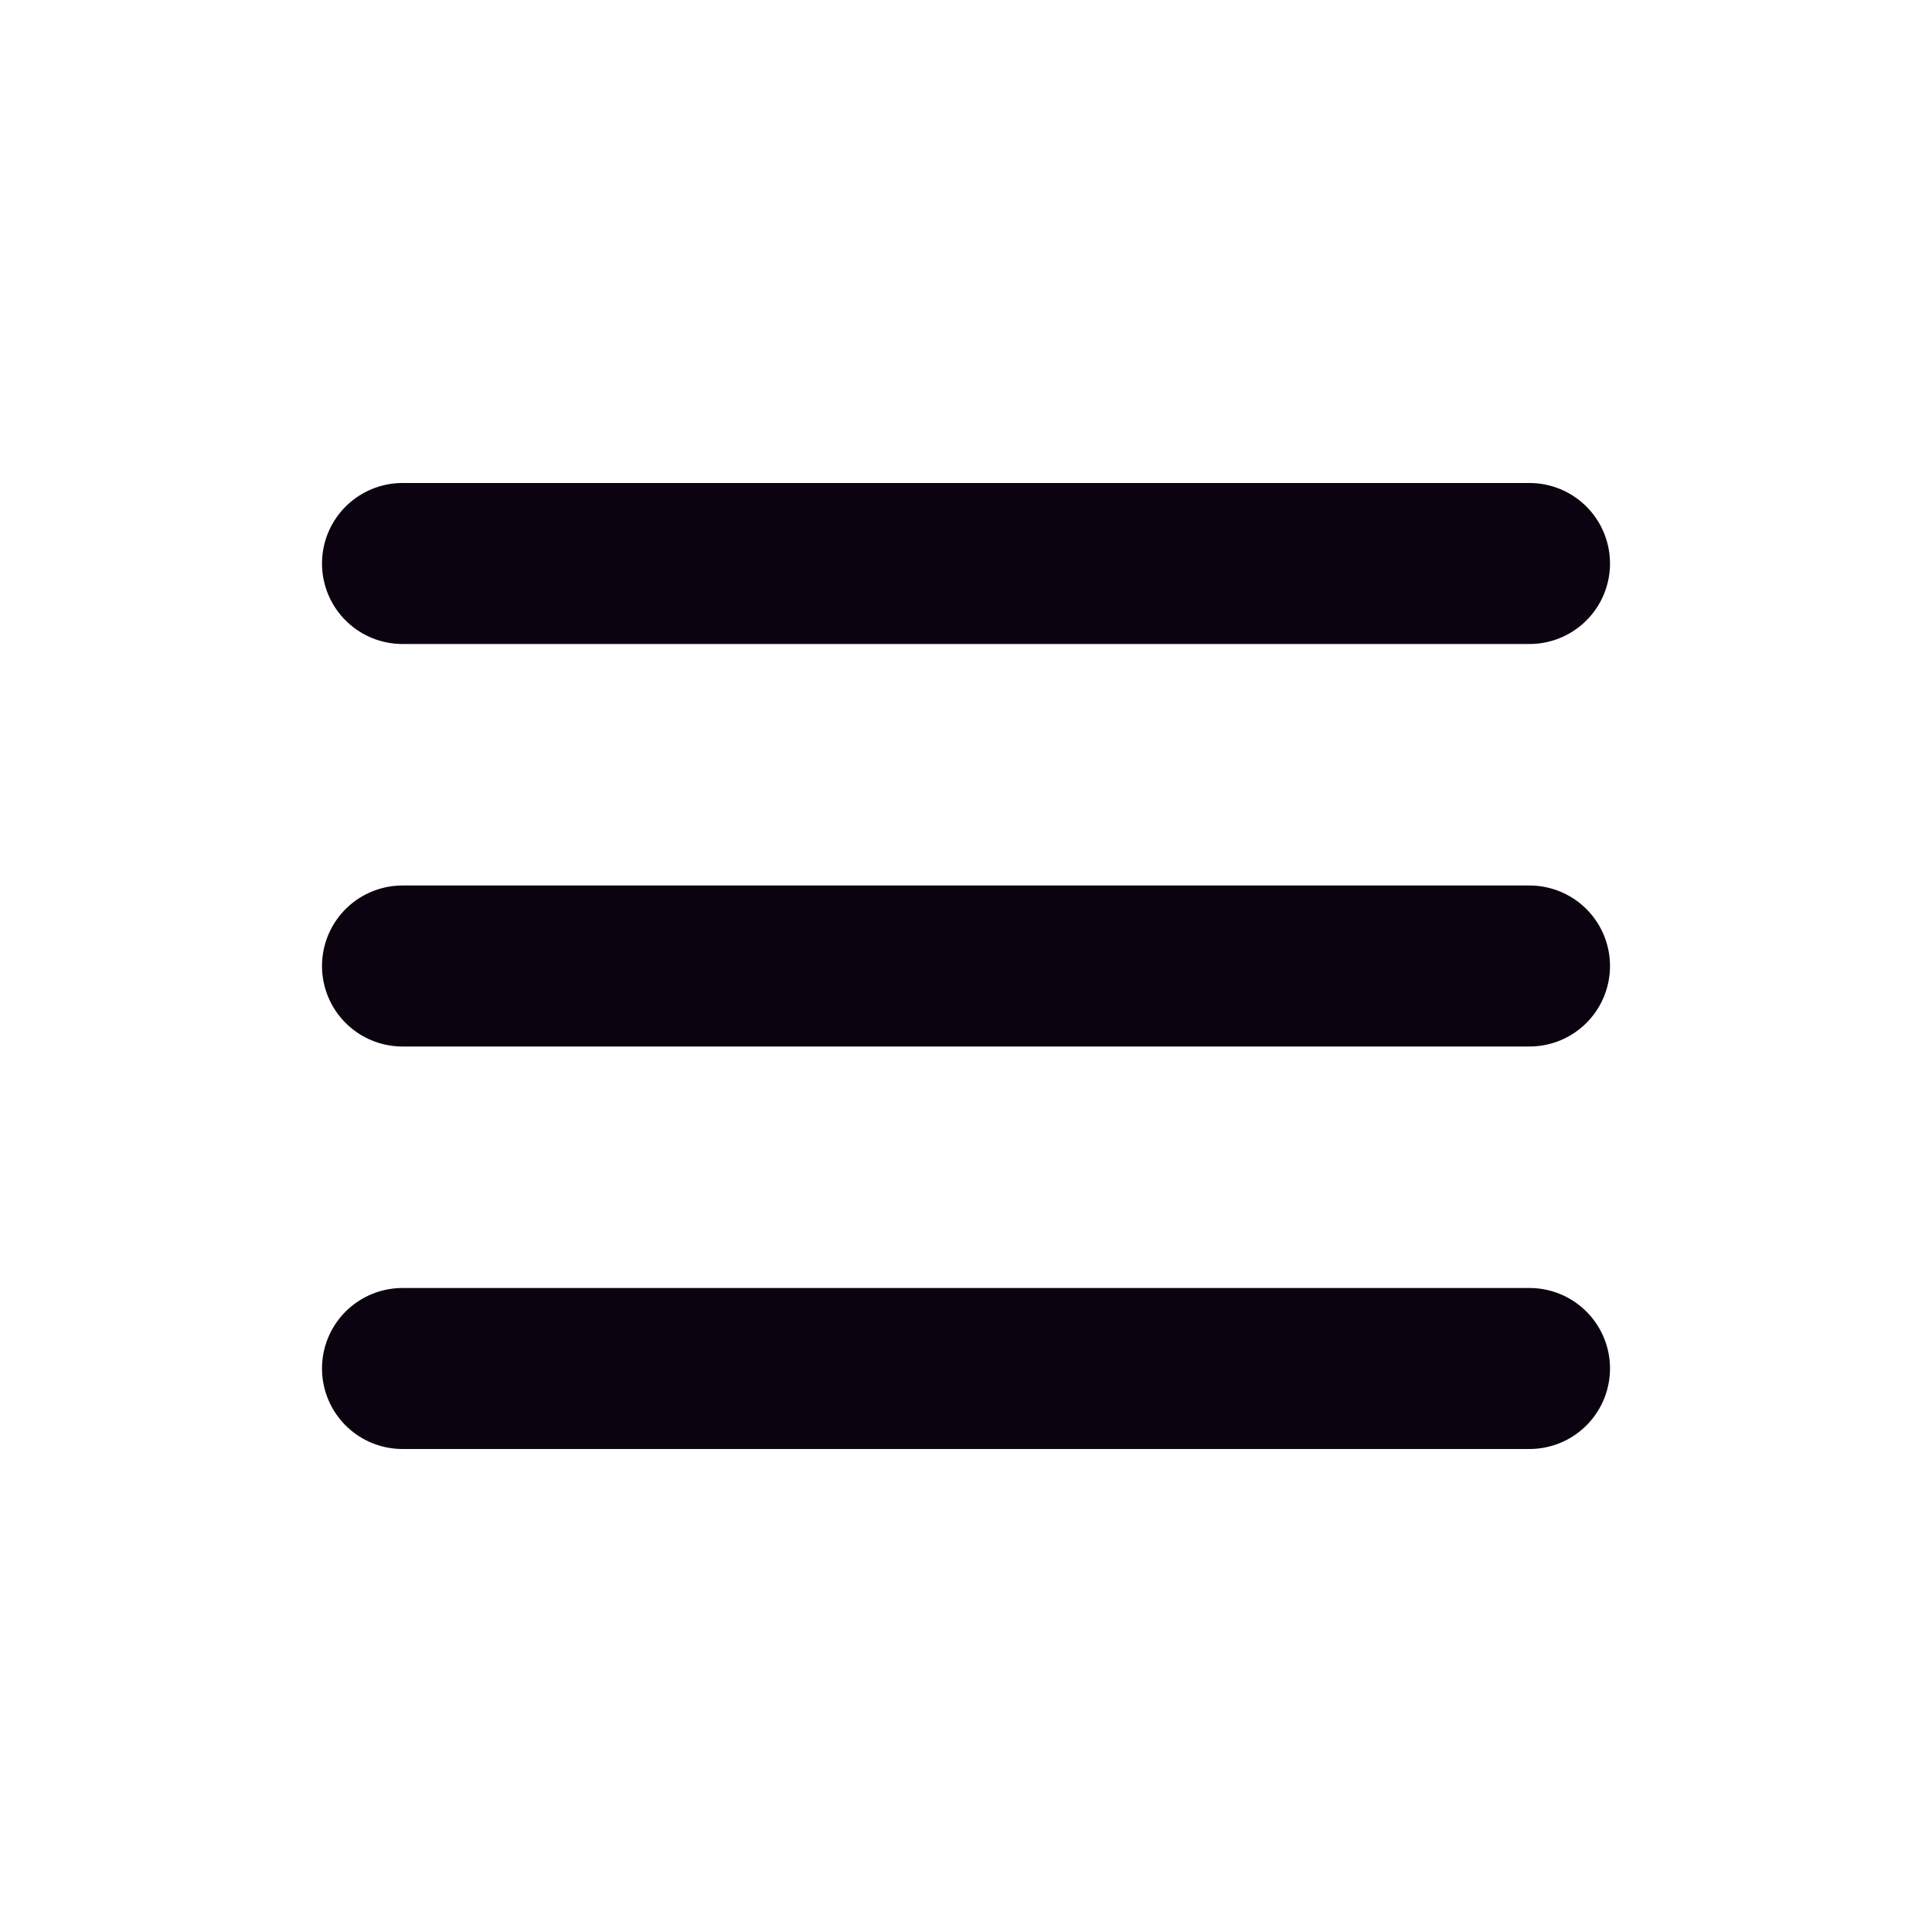
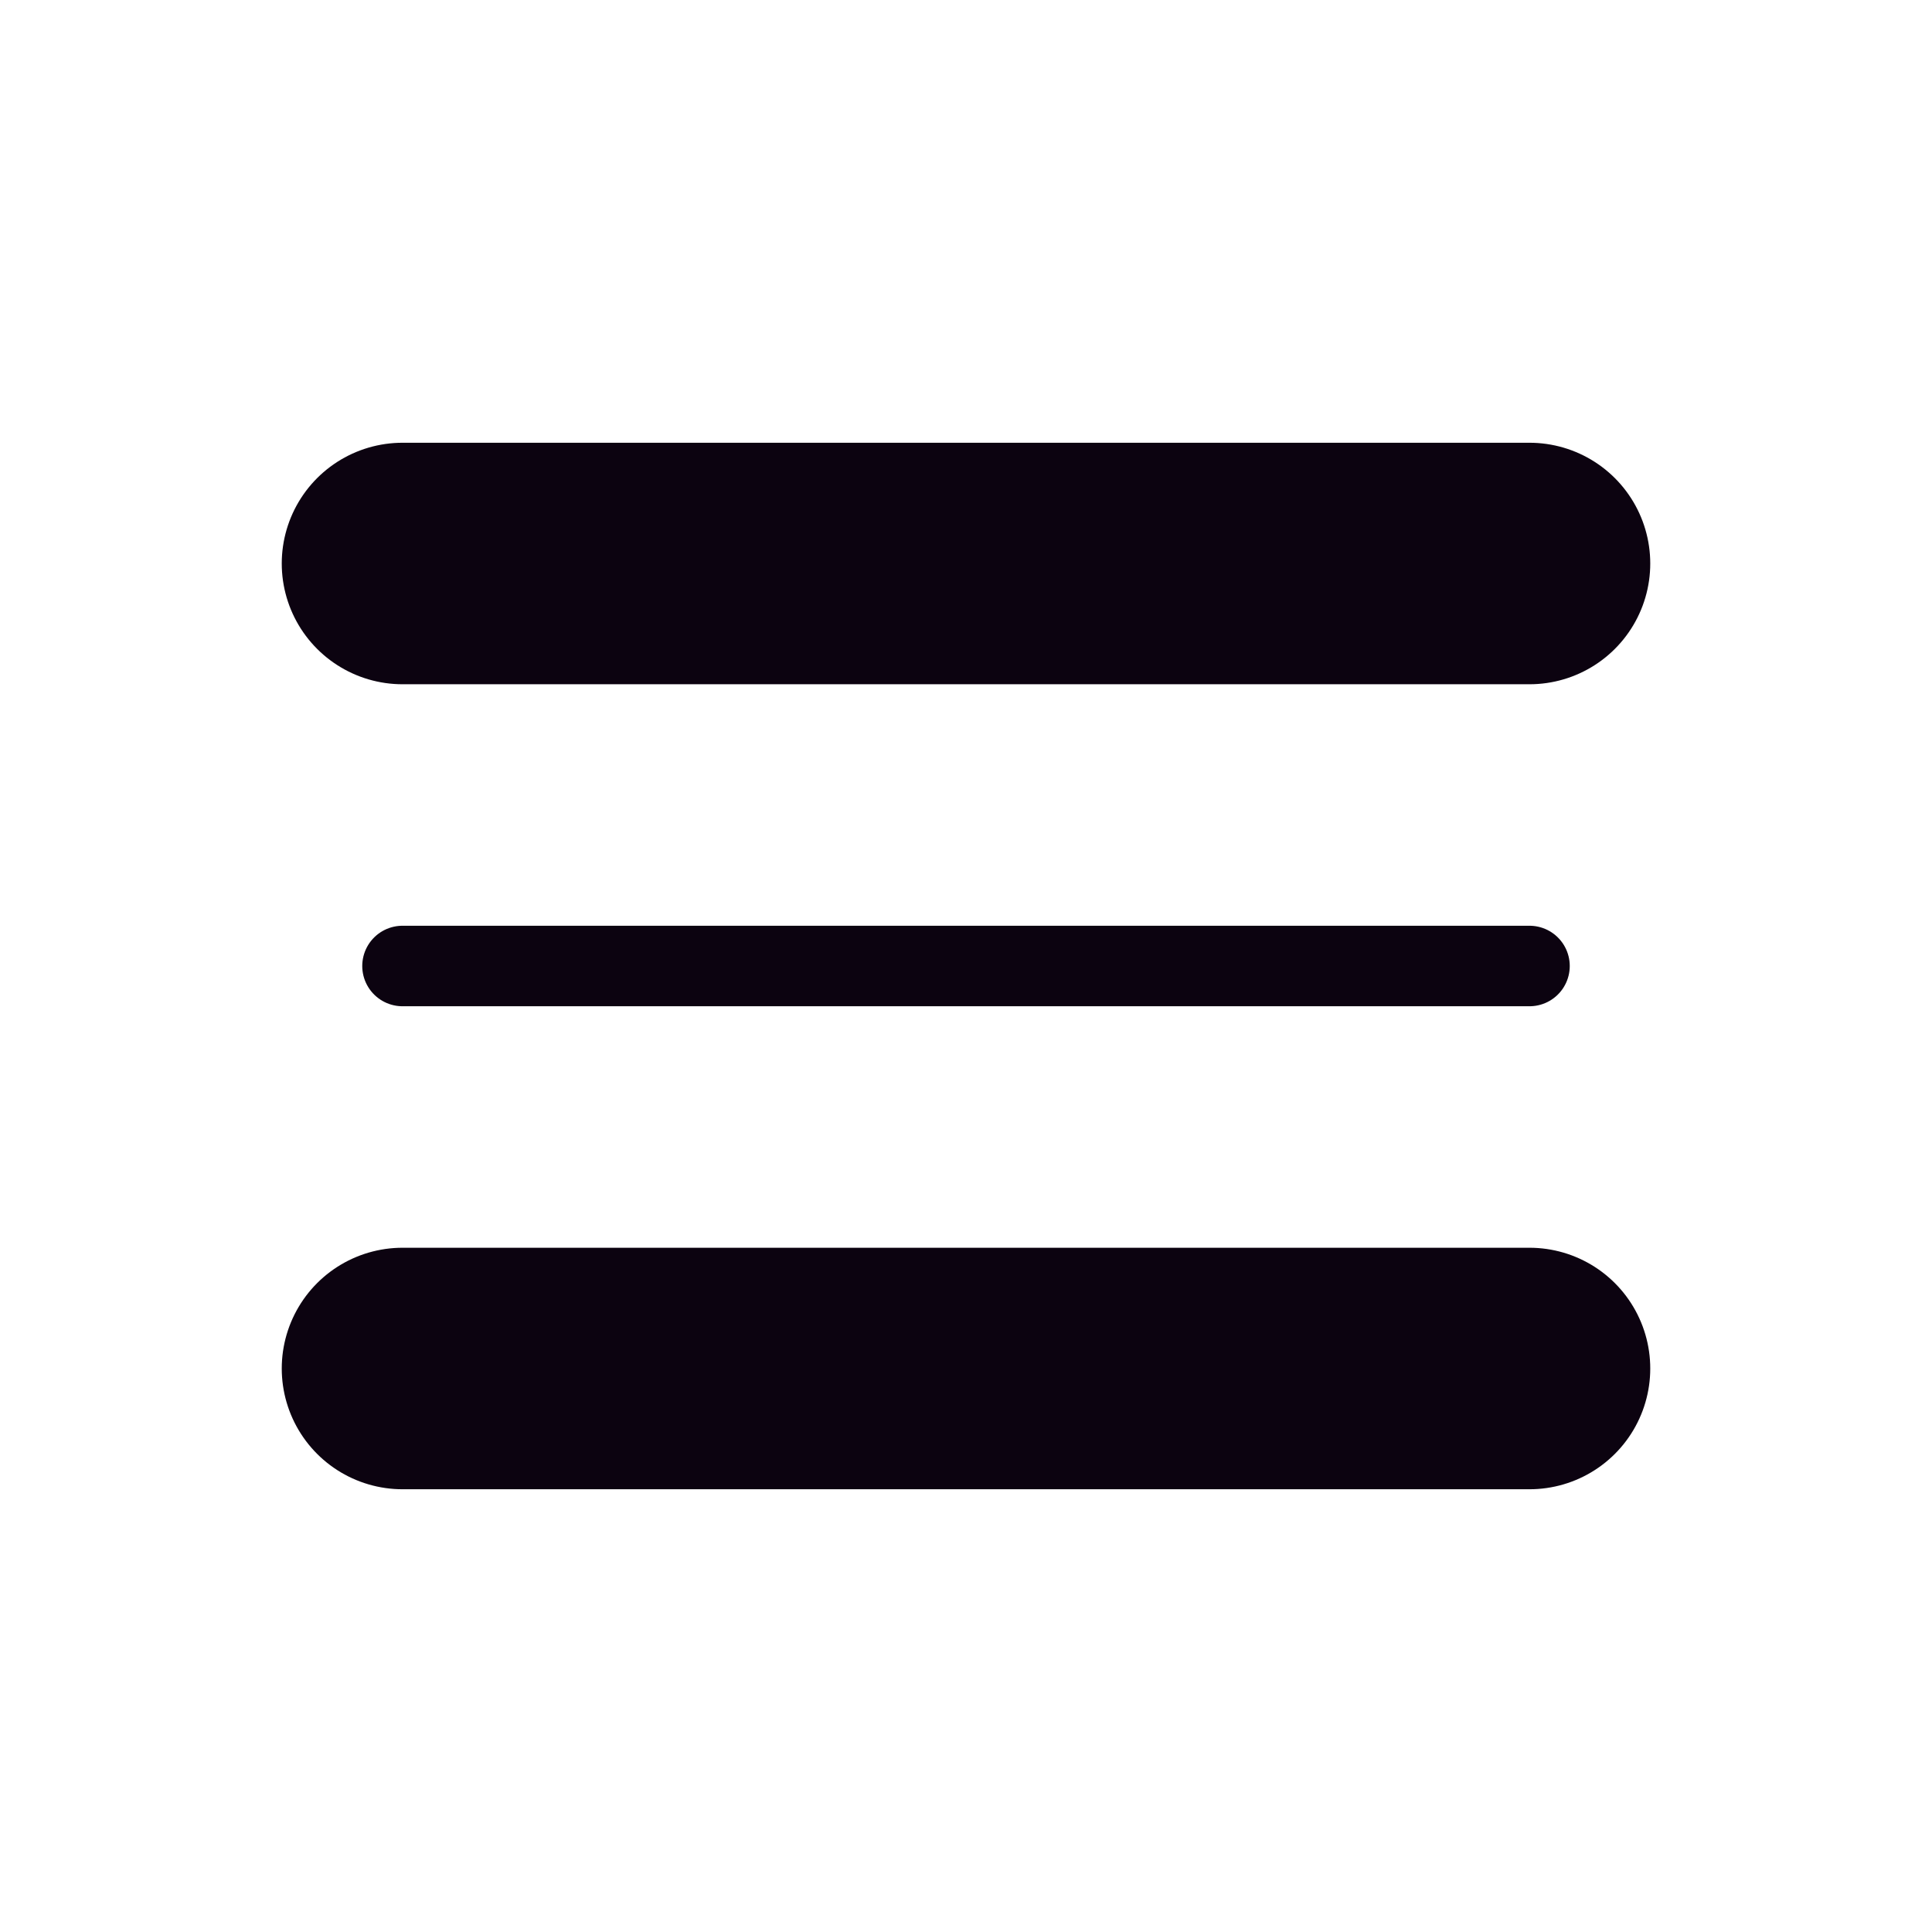
<svg xmlns="http://www.w3.org/2000/svg" width="800px" height="800px" viewBox="0 0 24 24" version="1.1" fill="currentColor">
  <g id="Page-1" stroke="none" stroke-width="1" fill="none" fill-rule="evenodd">
    <g id="Menu">
      <rect id="Rectangle" fill-rule="nonzero" x="0" y="0" width="24" height="24">

</rect>
-       <line x1="5" y1="7" x2="19" y2="7" id="Path" stroke="#0C0310" stroke-width="2" stroke-linecap="round">
+       <line x1="5" y1="7" x2="19" y2="7" id="Path" stroke="#0C0310" stroke-width="3" stroke-linecap="round">

</line>
-       <line x1="5" y1="17" x2="19" y2="17" id="Path" stroke="#0C0310" stroke-width="2" stroke-linecap="round">
+       <line x1="5" y1="17" x2="19" y2="17" id="Path" stroke="#0C0310" stroke-width="3" stroke-linecap="round">

</line>
-       <line x1="5" y1="12" x2="19" y2="12" id="Path" stroke="#0C0310" stroke-width="2" stroke-linecap="round">
+       <line x1="5" y1="12" x2="19" y2="12" id="Path" stroke="#0C0310" stroke-width="1" stroke-linecap="round">

</line>
    </g>
  </g>
</svg>
